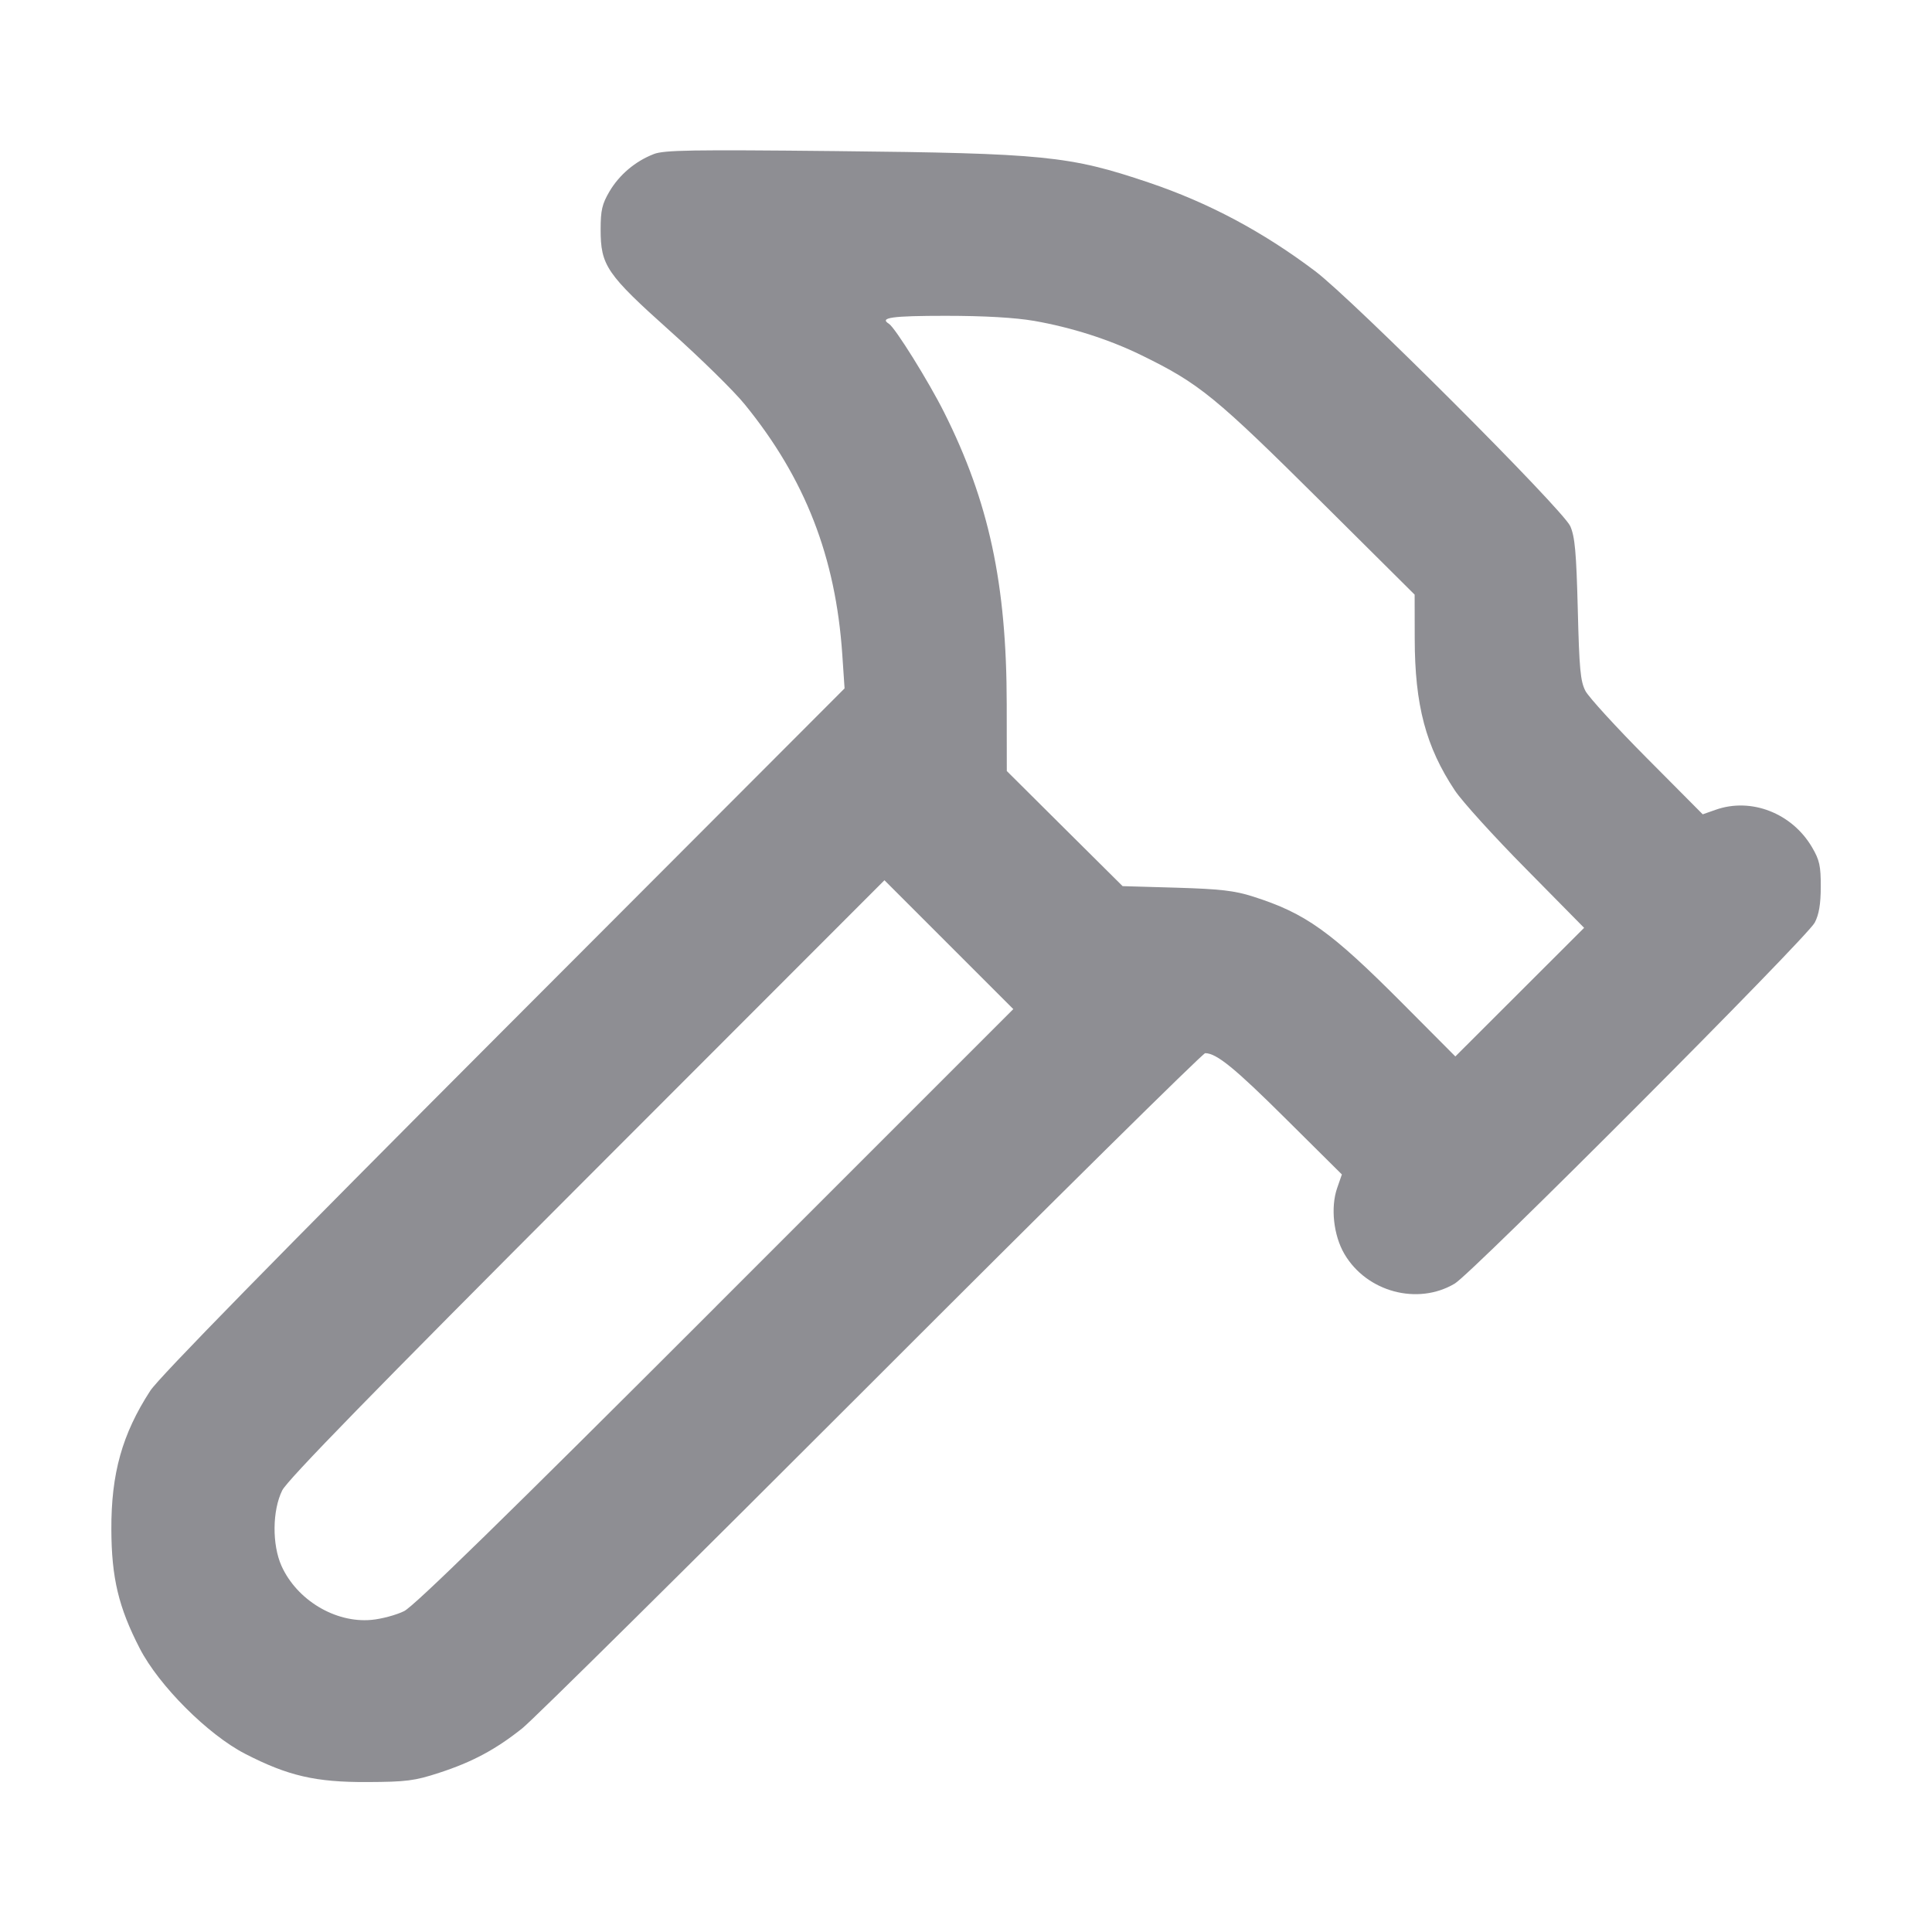
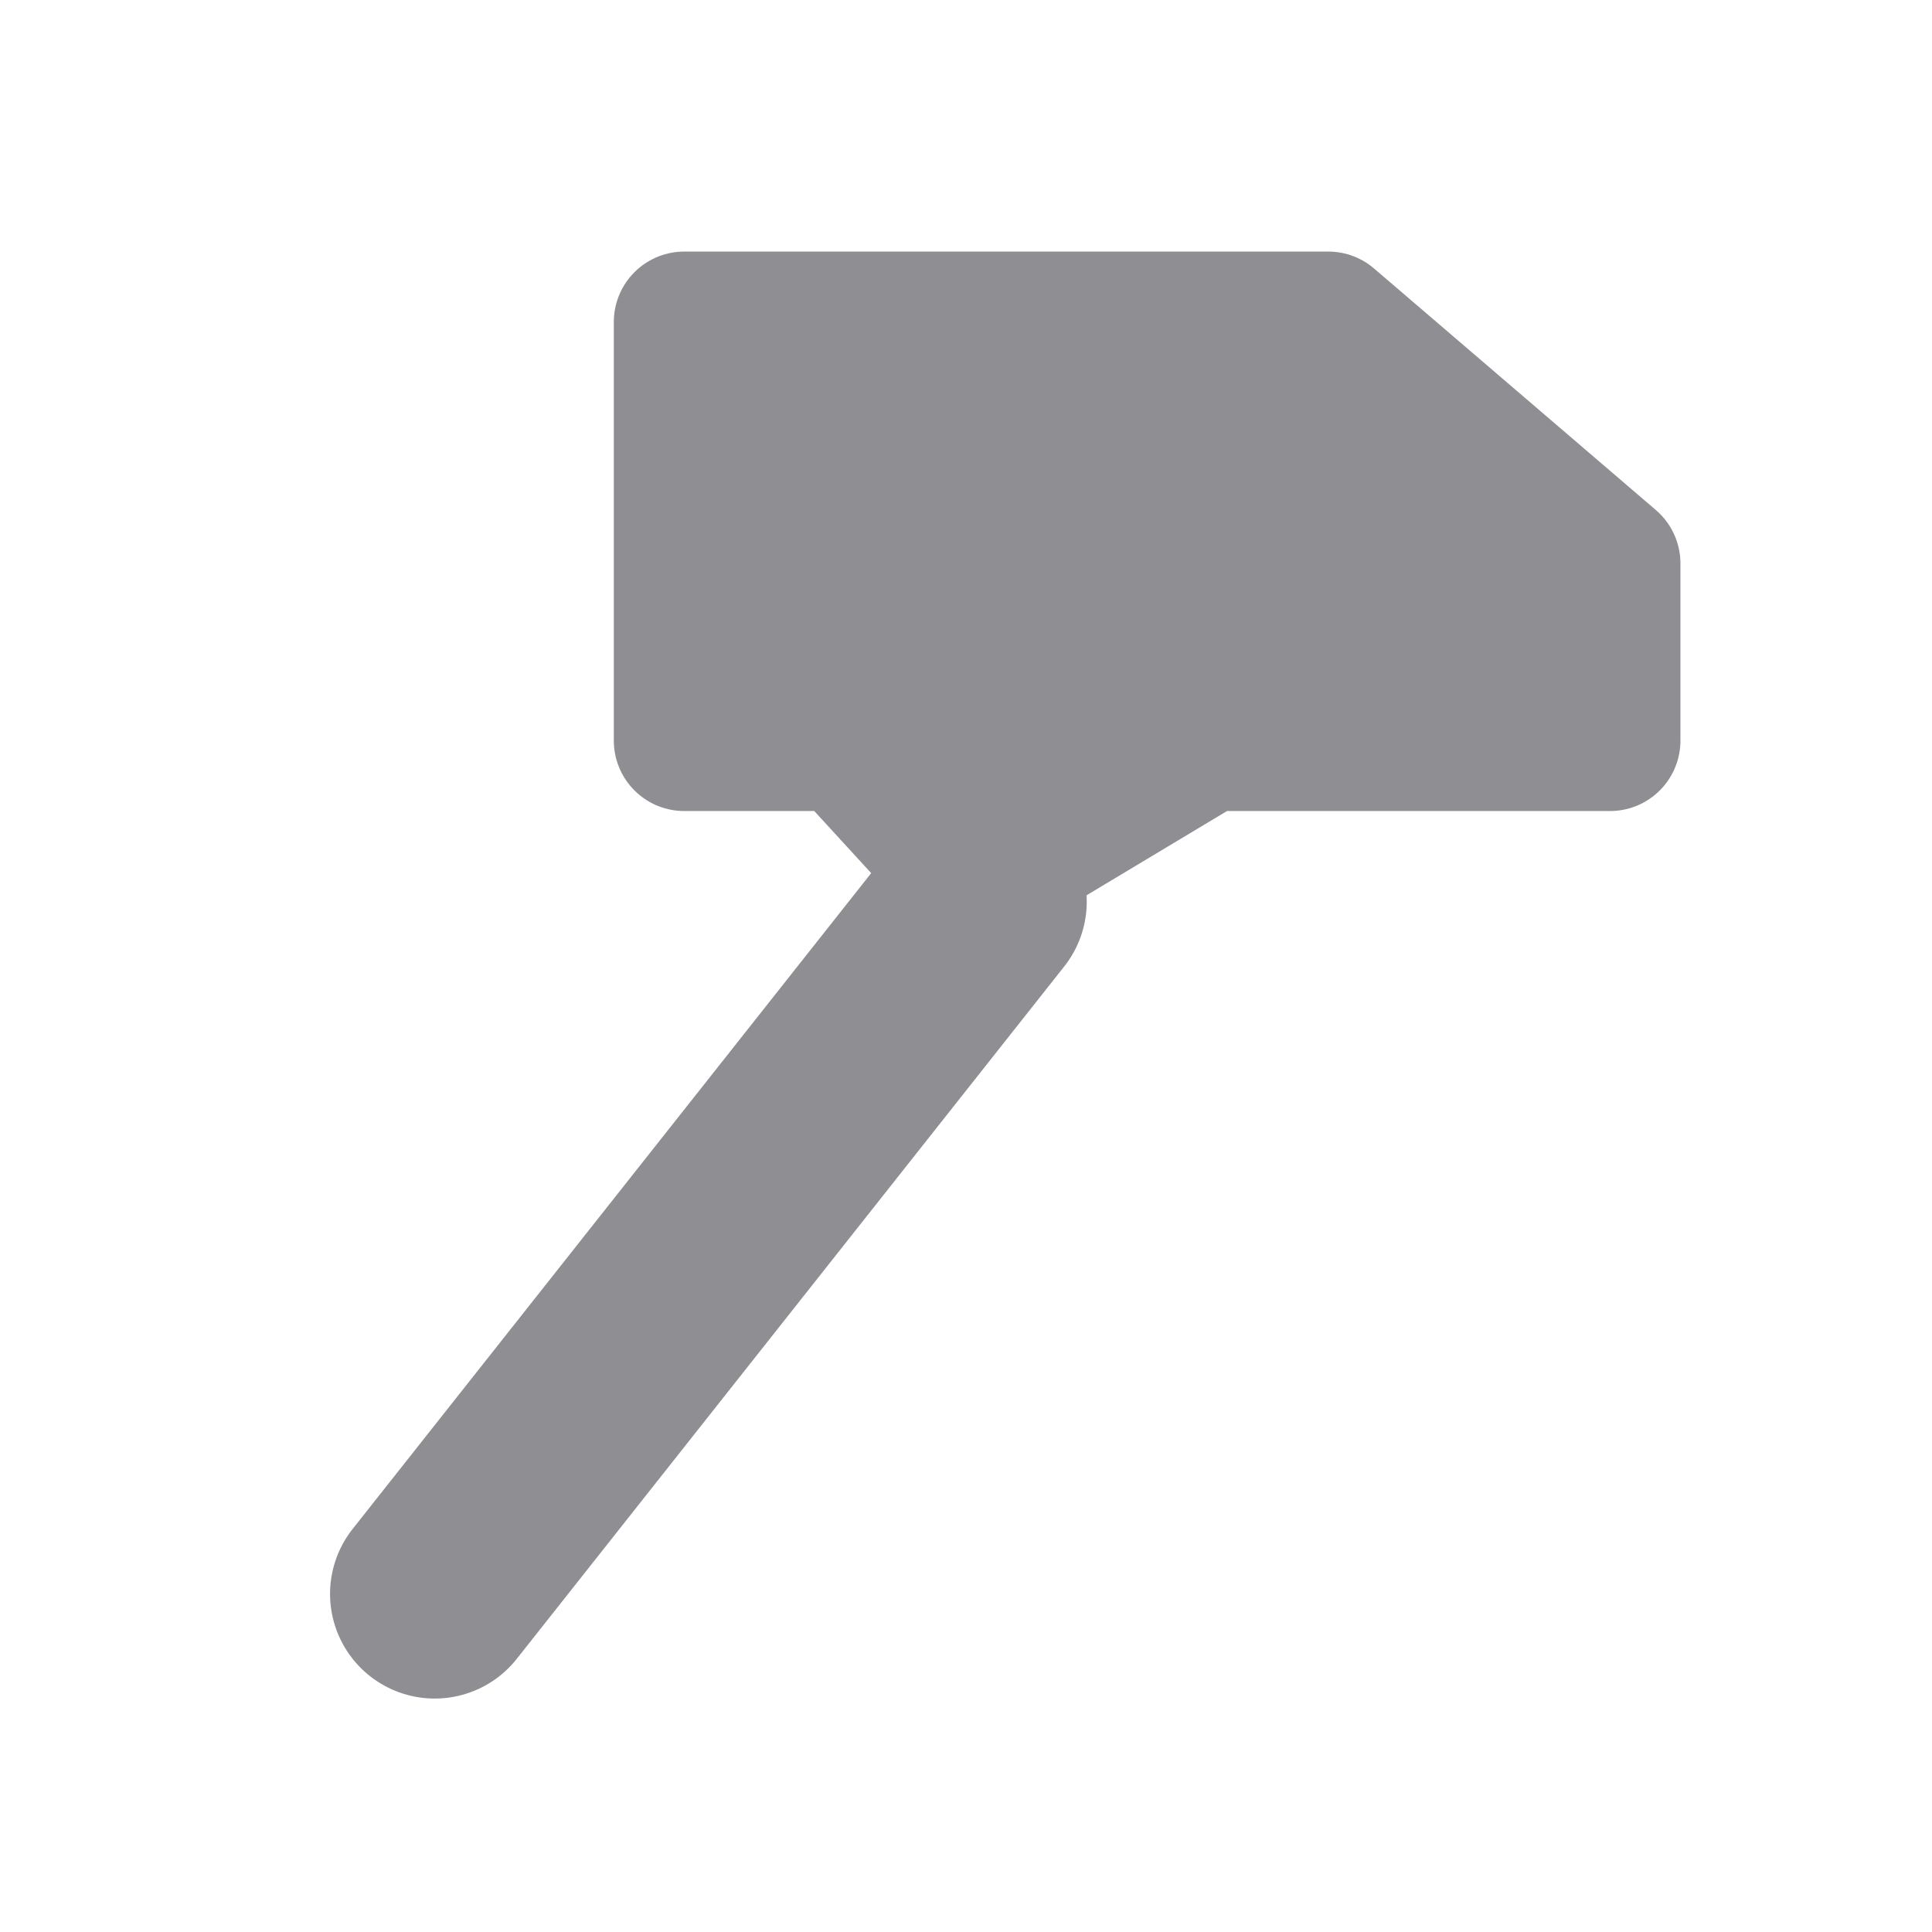
- <svg xmlns="http://www.w3.org/2000/svg" width="48" height="48" viewBox="1415.074 625.994 69.537 69.537" fill="#8e8e93">
-   <path d="M1438.6,631.542c-0.661,0.255 -1.236,0.743 -1.591,1.345c-0.264,0.449 -0.317,0.681 -0.317,1.362c0,1.303 0.208,1.609 2.51,3.67c1.092,0.975 2.299,2.161 2.68,2.633c2.172,2.669 3.27,5.487 3.508,9.004l0.082,1.215l-12.269,12.289c-8.185,8.2 -12.418,12.521 -12.721,12.991c-1.01,1.556 -1.409,2.98 -1.4,4.994c0.006,1.738 0.258,2.798 1.022,4.28c0.69,1.339 2.454,3.103 3.793,3.793c1.541,0.793 2.534,1.025 4.398,1.016c1.4,-0.006 1.703,-0.044 2.583,-0.332c1.195,-0.388 2.043,-0.843 2.995,-1.603c0.388,-0.308 6.042,-5.904 12.565,-12.43c6.523,-6.529 11.928,-11.869 12.013,-11.869c0.408,0 1.066,0.537 2.912,2.372l2.008,1.993l-0.17,0.49c-0.241,0.693 -0.132,1.703 0.261,2.372c0.801,1.368 2.636,1.861 3.972,1.066c0.634,-0.376 12.671,-12.445 12.956,-12.991c0.153,-0.291 0.217,-0.669 0.217,-1.292c0.003,-0.749 -0.044,-0.963 -0.314,-1.421c-0.722,-1.23 -2.19,-1.8 -3.467,-1.35l-0.467,0.164l-2.002,-2.014c-1.101,-1.107 -2.099,-2.199 -2.219,-2.425c-0.182,-0.349 -0.223,-0.796 -0.276,-2.936c-0.053,-2.058 -0.103,-2.613 -0.27,-2.995c-0.264,-0.596 -7.824,-8.156 -9.186,-9.183c-1.894,-1.427 -3.834,-2.46 -5.992,-3.188c-2.845,-0.96 -3.755,-1.051 -11.268,-1.13c-5.173,-0.053 -6.174,-0.038 -6.547,0.109M1452.295,637.543c1.353,0.238 2.701,0.669 3.855,1.233c2.096,1.025 2.648,1.474 6.523,5.323l3.317,3.297l0.003,1.588c0.003,2.39 0.399,3.887 1.447,5.464c0.258,0.388 1.409,1.659 2.56,2.821l2.09,2.12l-2.316,2.313l-2.319,2.316l-1.876,-1.885c-2.61,-2.622 -3.508,-3.265 -5.402,-3.869c-0.666,-0.214 -1.186,-0.273 -2.76,-0.32l-1.938,-0.056l-2.084,-2.07l-2.084,-2.073l-0.003,-2.41c-0.003,-4.321 -0.64,-7.284 -2.252,-10.498c-0.561,-1.119 -1.767,-3.056 -1.99,-3.191c-0.352,-0.22 0.109,-0.285 2.043,-0.285c1.409,0 2.498,0.065 3.185,0.182M1440.842,673.019c-7.583,7.583 -10.854,10.777 -11.221,10.962c-0.285,0.141 -0.819,0.285 -1.186,0.317c-1.298,0.115 -2.675,-0.716 -3.229,-1.943c-0.343,-0.766 -0.332,-1.996 0.026,-2.719c0.191,-0.379 3.279,-3.546 10.968,-11.244l10.707,-10.716l2.319,2.319l2.319,2.319l-10.704,10.704" />
+ <svg xmlns="http://www.w3.org/2000/svg" width="48" height="48" viewBox="0 0 24 24" fill="none" stroke="#8e8e93" stroke-width="1.75" stroke-linecap="round" stroke-linejoin="round">
+   <path d="M8.5 4h8l3.5 3v2.2h-5L13 10.4h-1.4l-1.1-1.2h-2z" fill="#8e8e93" />
+   <path d="M12.2 11.2L5.4 19.8" stroke-width="2.6" />
</svg>
